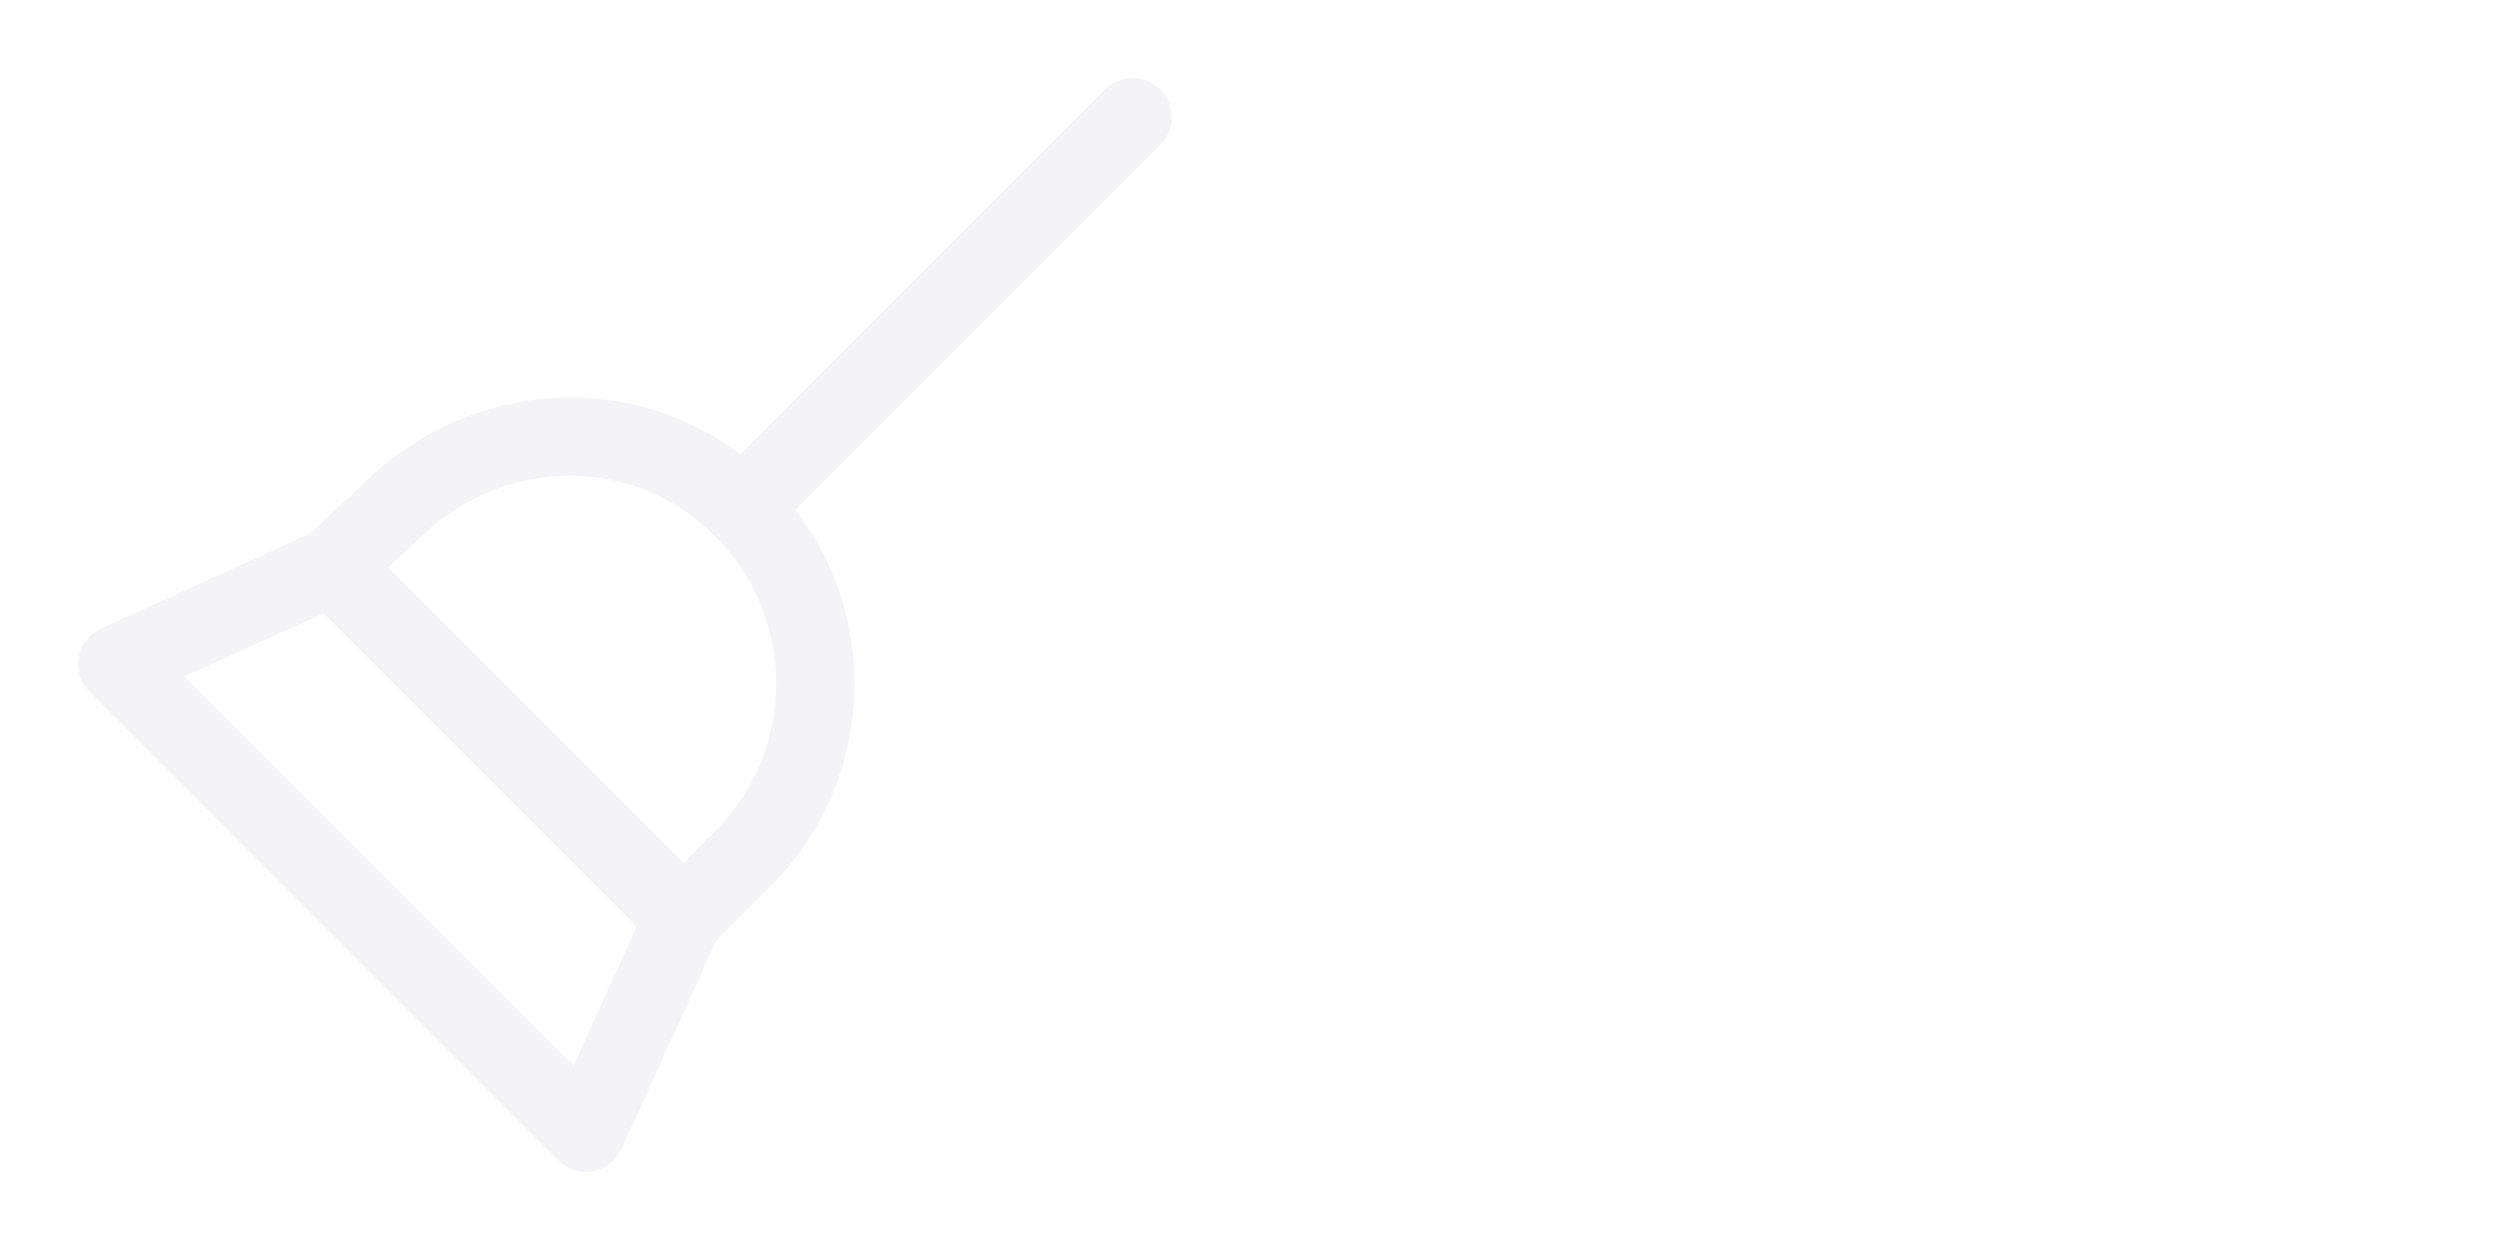
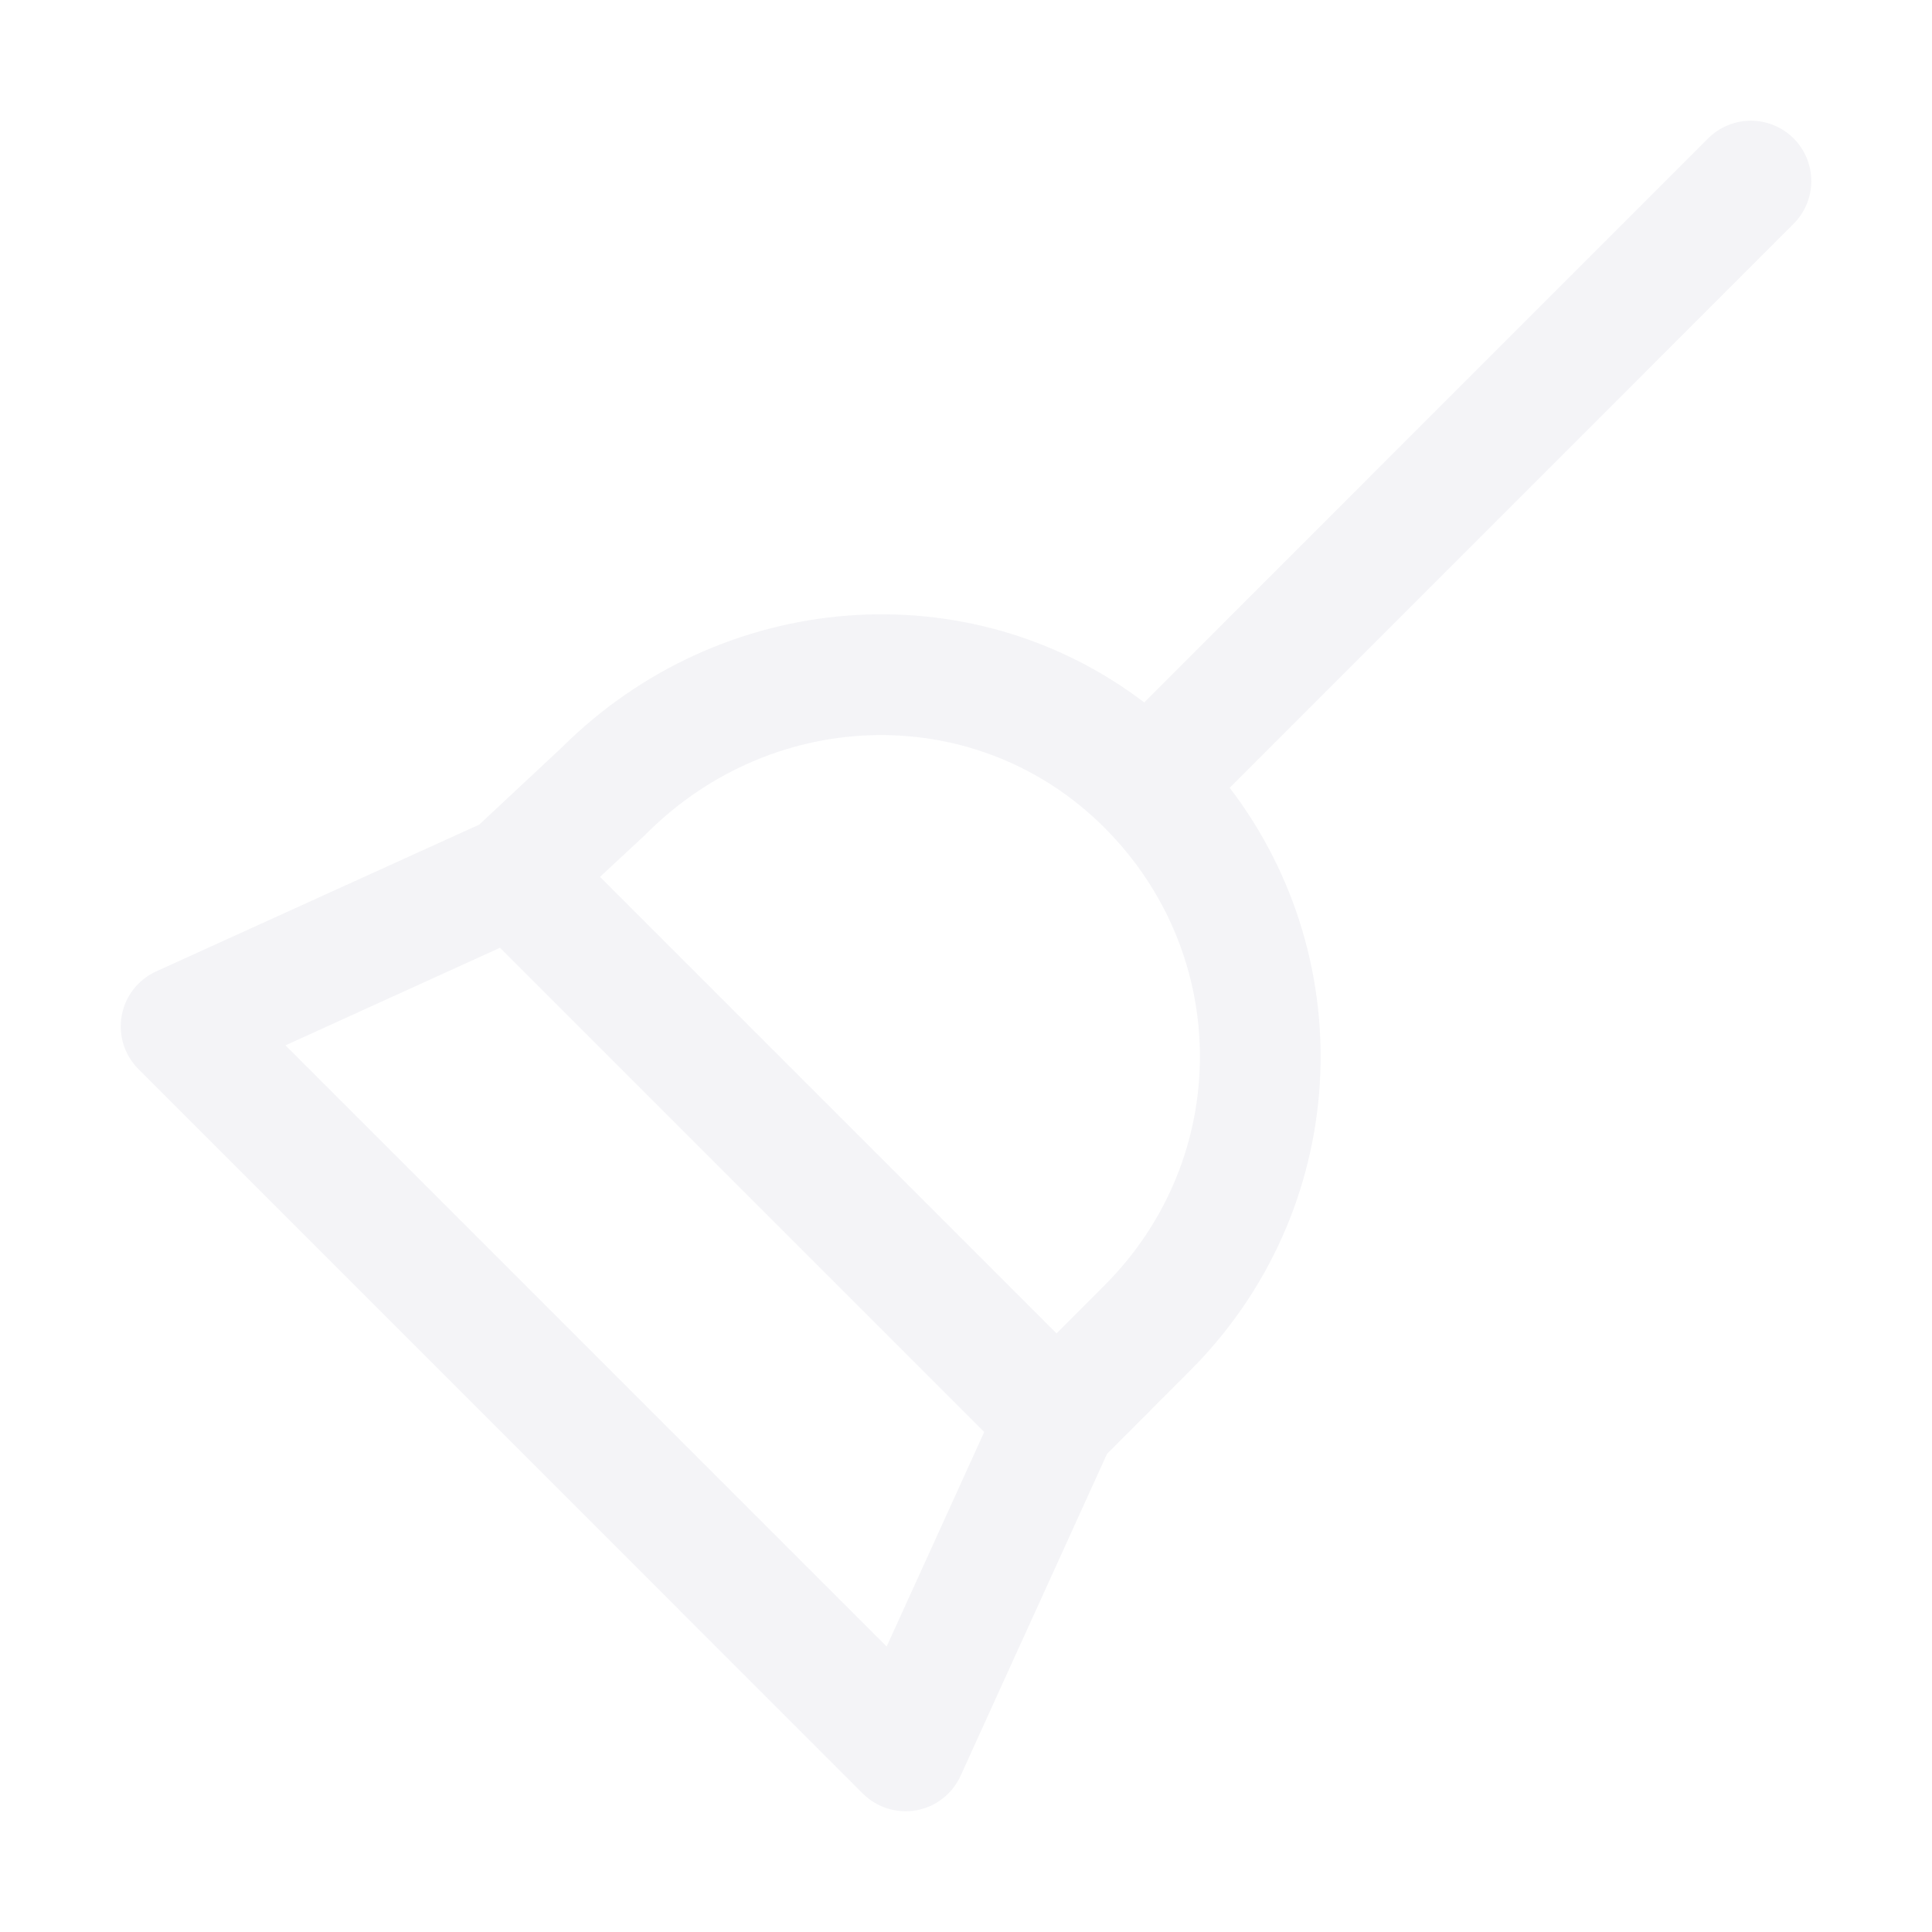
- <svg xmlns="http://www.w3.org/2000/svg" width="32" height="16" fill="#f4f4f7" fill-opacity="context-fill-opacity">
-   <path d="M14.854 1.146a.5.5 0 0 0-.707 0l-4.671 4.67c-1.452-1.102-3.507-.936-4.823.374l-.684.639-2.676 1.216a.5.5 0 0 0-.147.808l6 6a.5.5 0 0 0 .81-.146l1.212-2.668.685-.685a3.668 3.668 0 0 0 .33-4.83l4.67-4.67a.5.5 0 0 0 0-.708ZM4.14 7.85l4.01 4.01-.808 1.777-4.98-4.98 1.778-.807Zm4.609 3.194-3.78-3.78.371-.347.012-.012c1.065-1.065 2.75-1.095 3.793-.05a2.67 2.67 0 0 1 0 3.792l-.396.397Z" />
+ <svg xmlns="http://www.w3.org/2000/svg" width="16" height="16" viewBox="0 0 16 16" fill="#f4f4f7" fill-opacity="context-fill-opacity">
+   <path d="M14.854 1.146C14.658 0.951 14.342 0.951 14.146 1.146L9.476 5.817C8.024 4.714 5.969 4.88 4.653 6.19L3.969 6.829L1.293 8.045C1.144 8.113 1.037 8.249 1.008 8.411C0.979 8.572 1.03 8.738 1.146 8.853L7.146 14.854C7.262 14.97 7.428 15.021 7.589 14.992C7.751 14.963 7.887 14.856 7.955 14.707L9.168 12.04L9.853 11.354C11.178 10.029 11.288 7.97 10.184 6.524L14.854 1.853C15.049 1.658 15.049 1.342 14.854 1.146ZM4.141 7.849L8.151 11.859L7.343 13.636L2.364 8.657L4.141 7.849ZM8.75 11.043L4.969 7.262L5.341 6.916L5.353 6.904C6.418 5.839 8.102 5.809 9.146 6.854C10.201 7.908 10.201 9.592 9.146 10.646L8.75 11.043Z" />
</svg>
